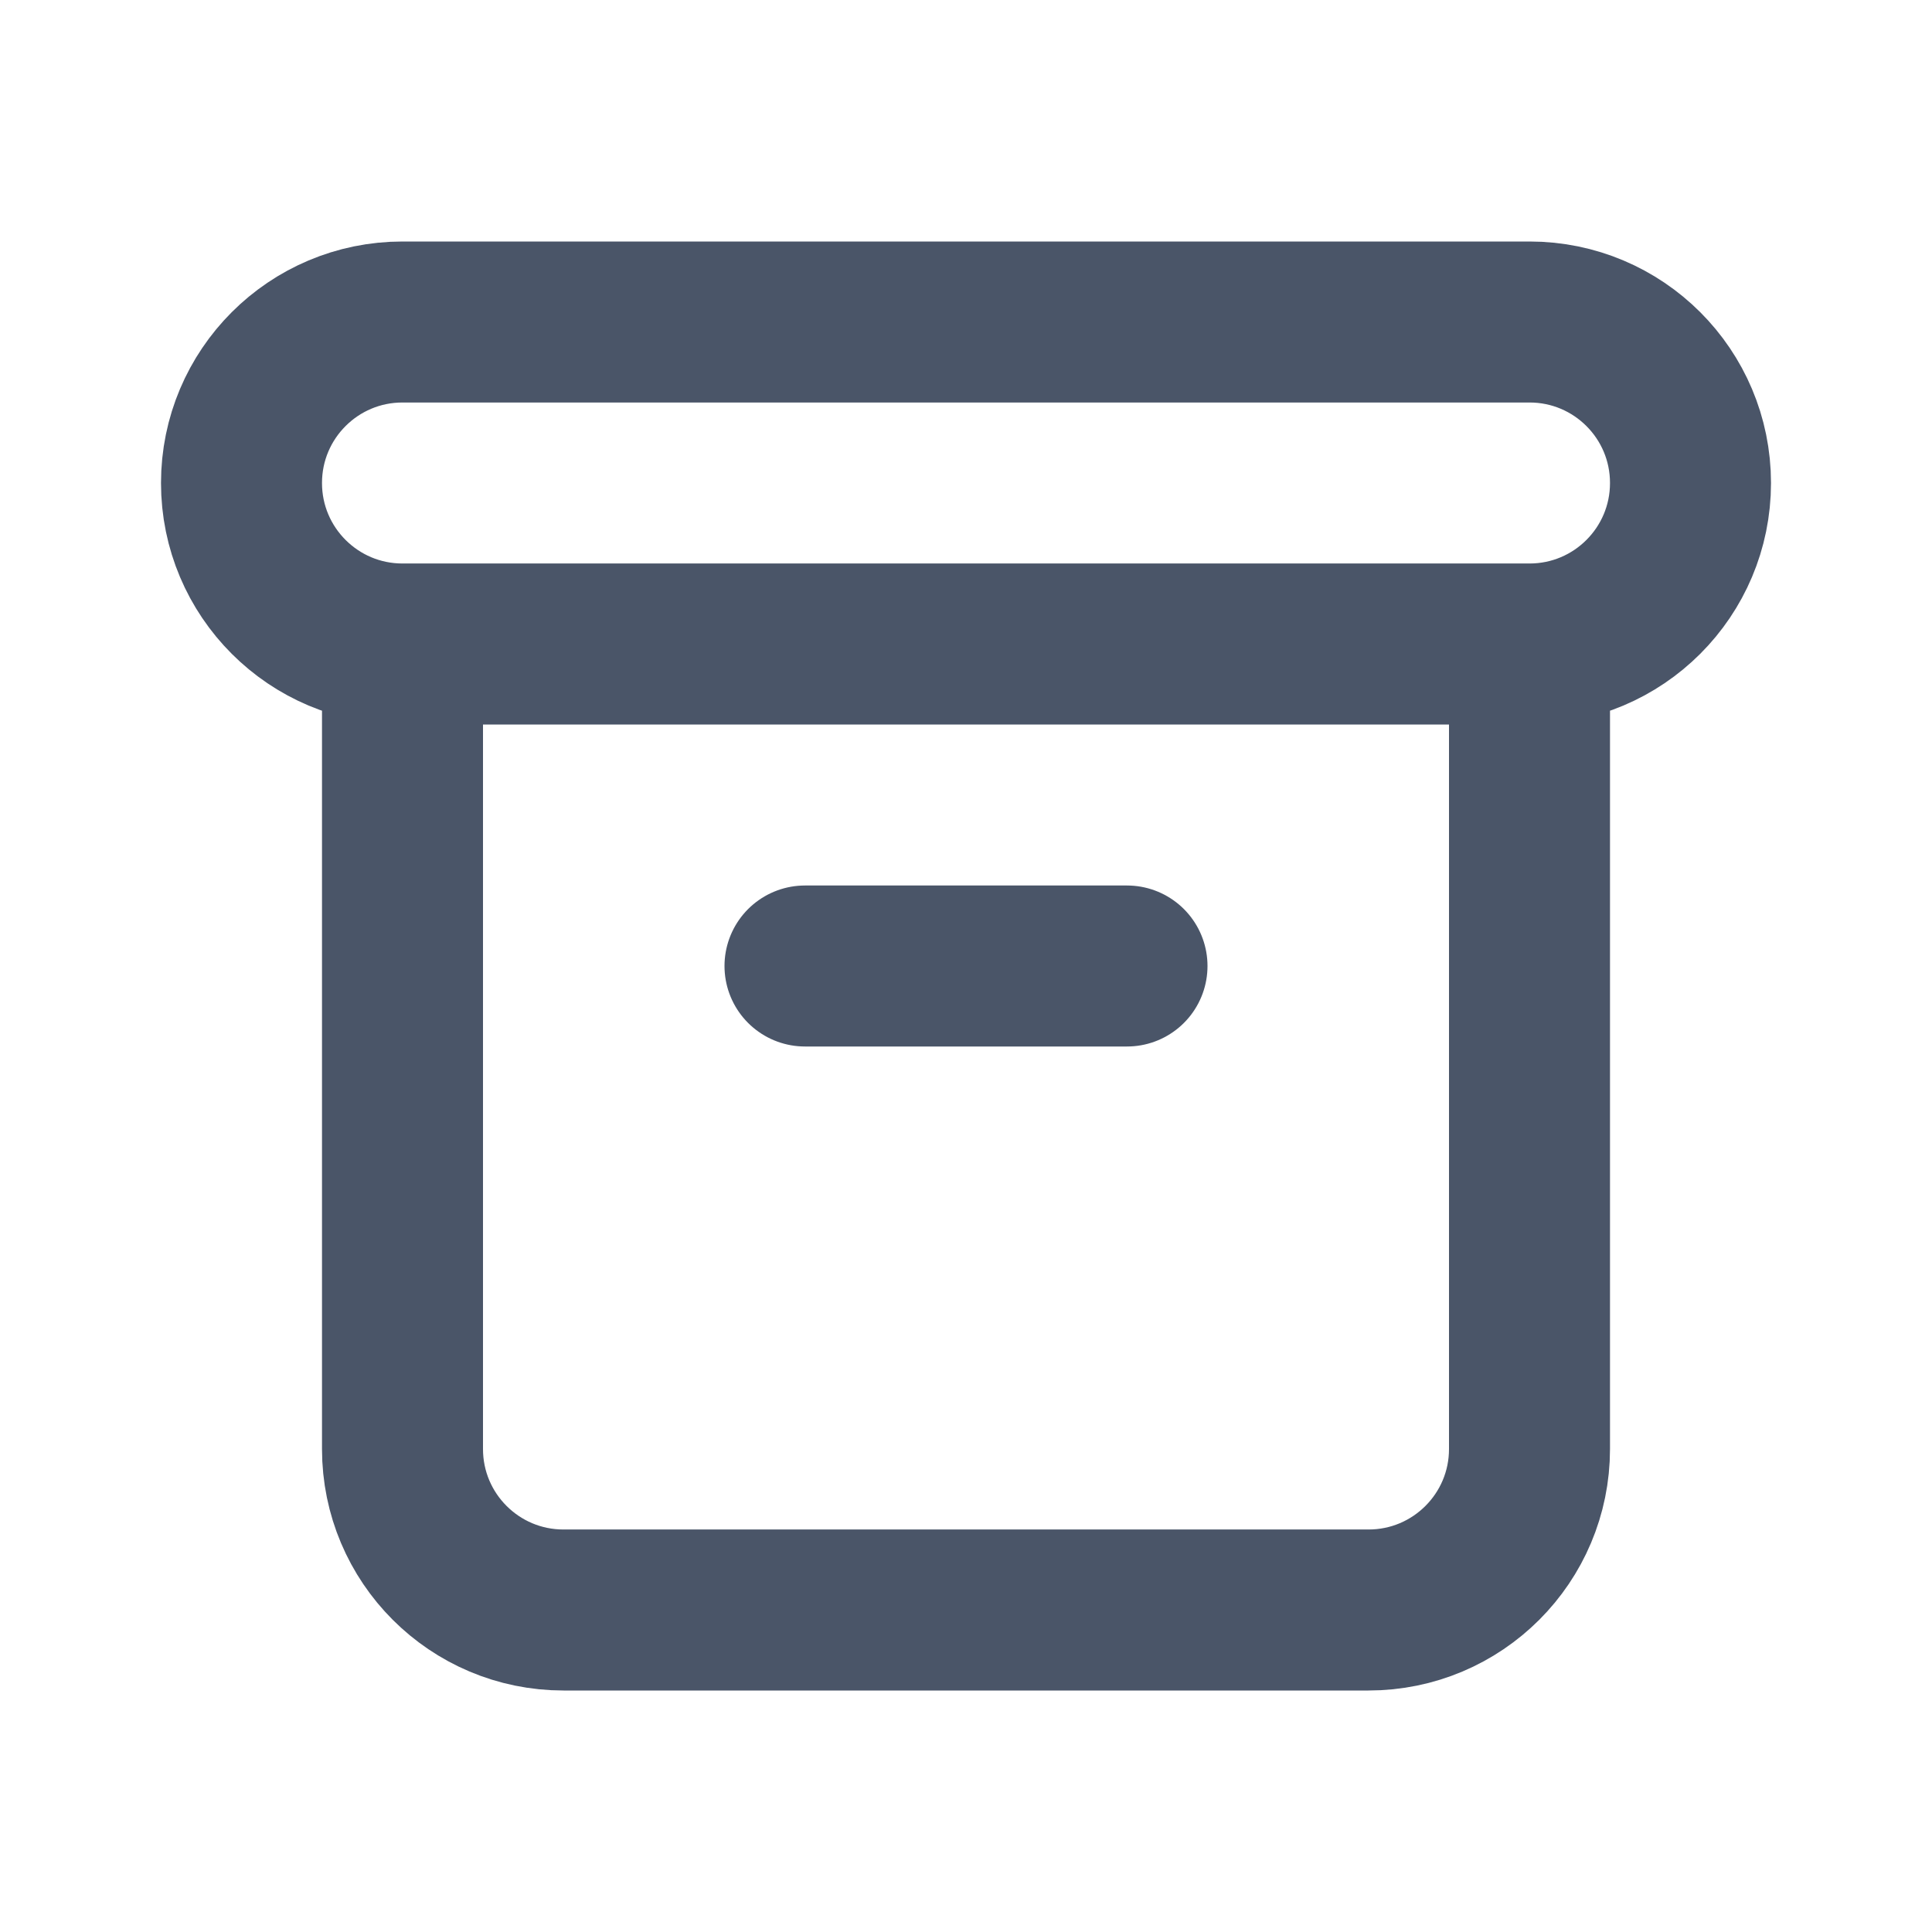
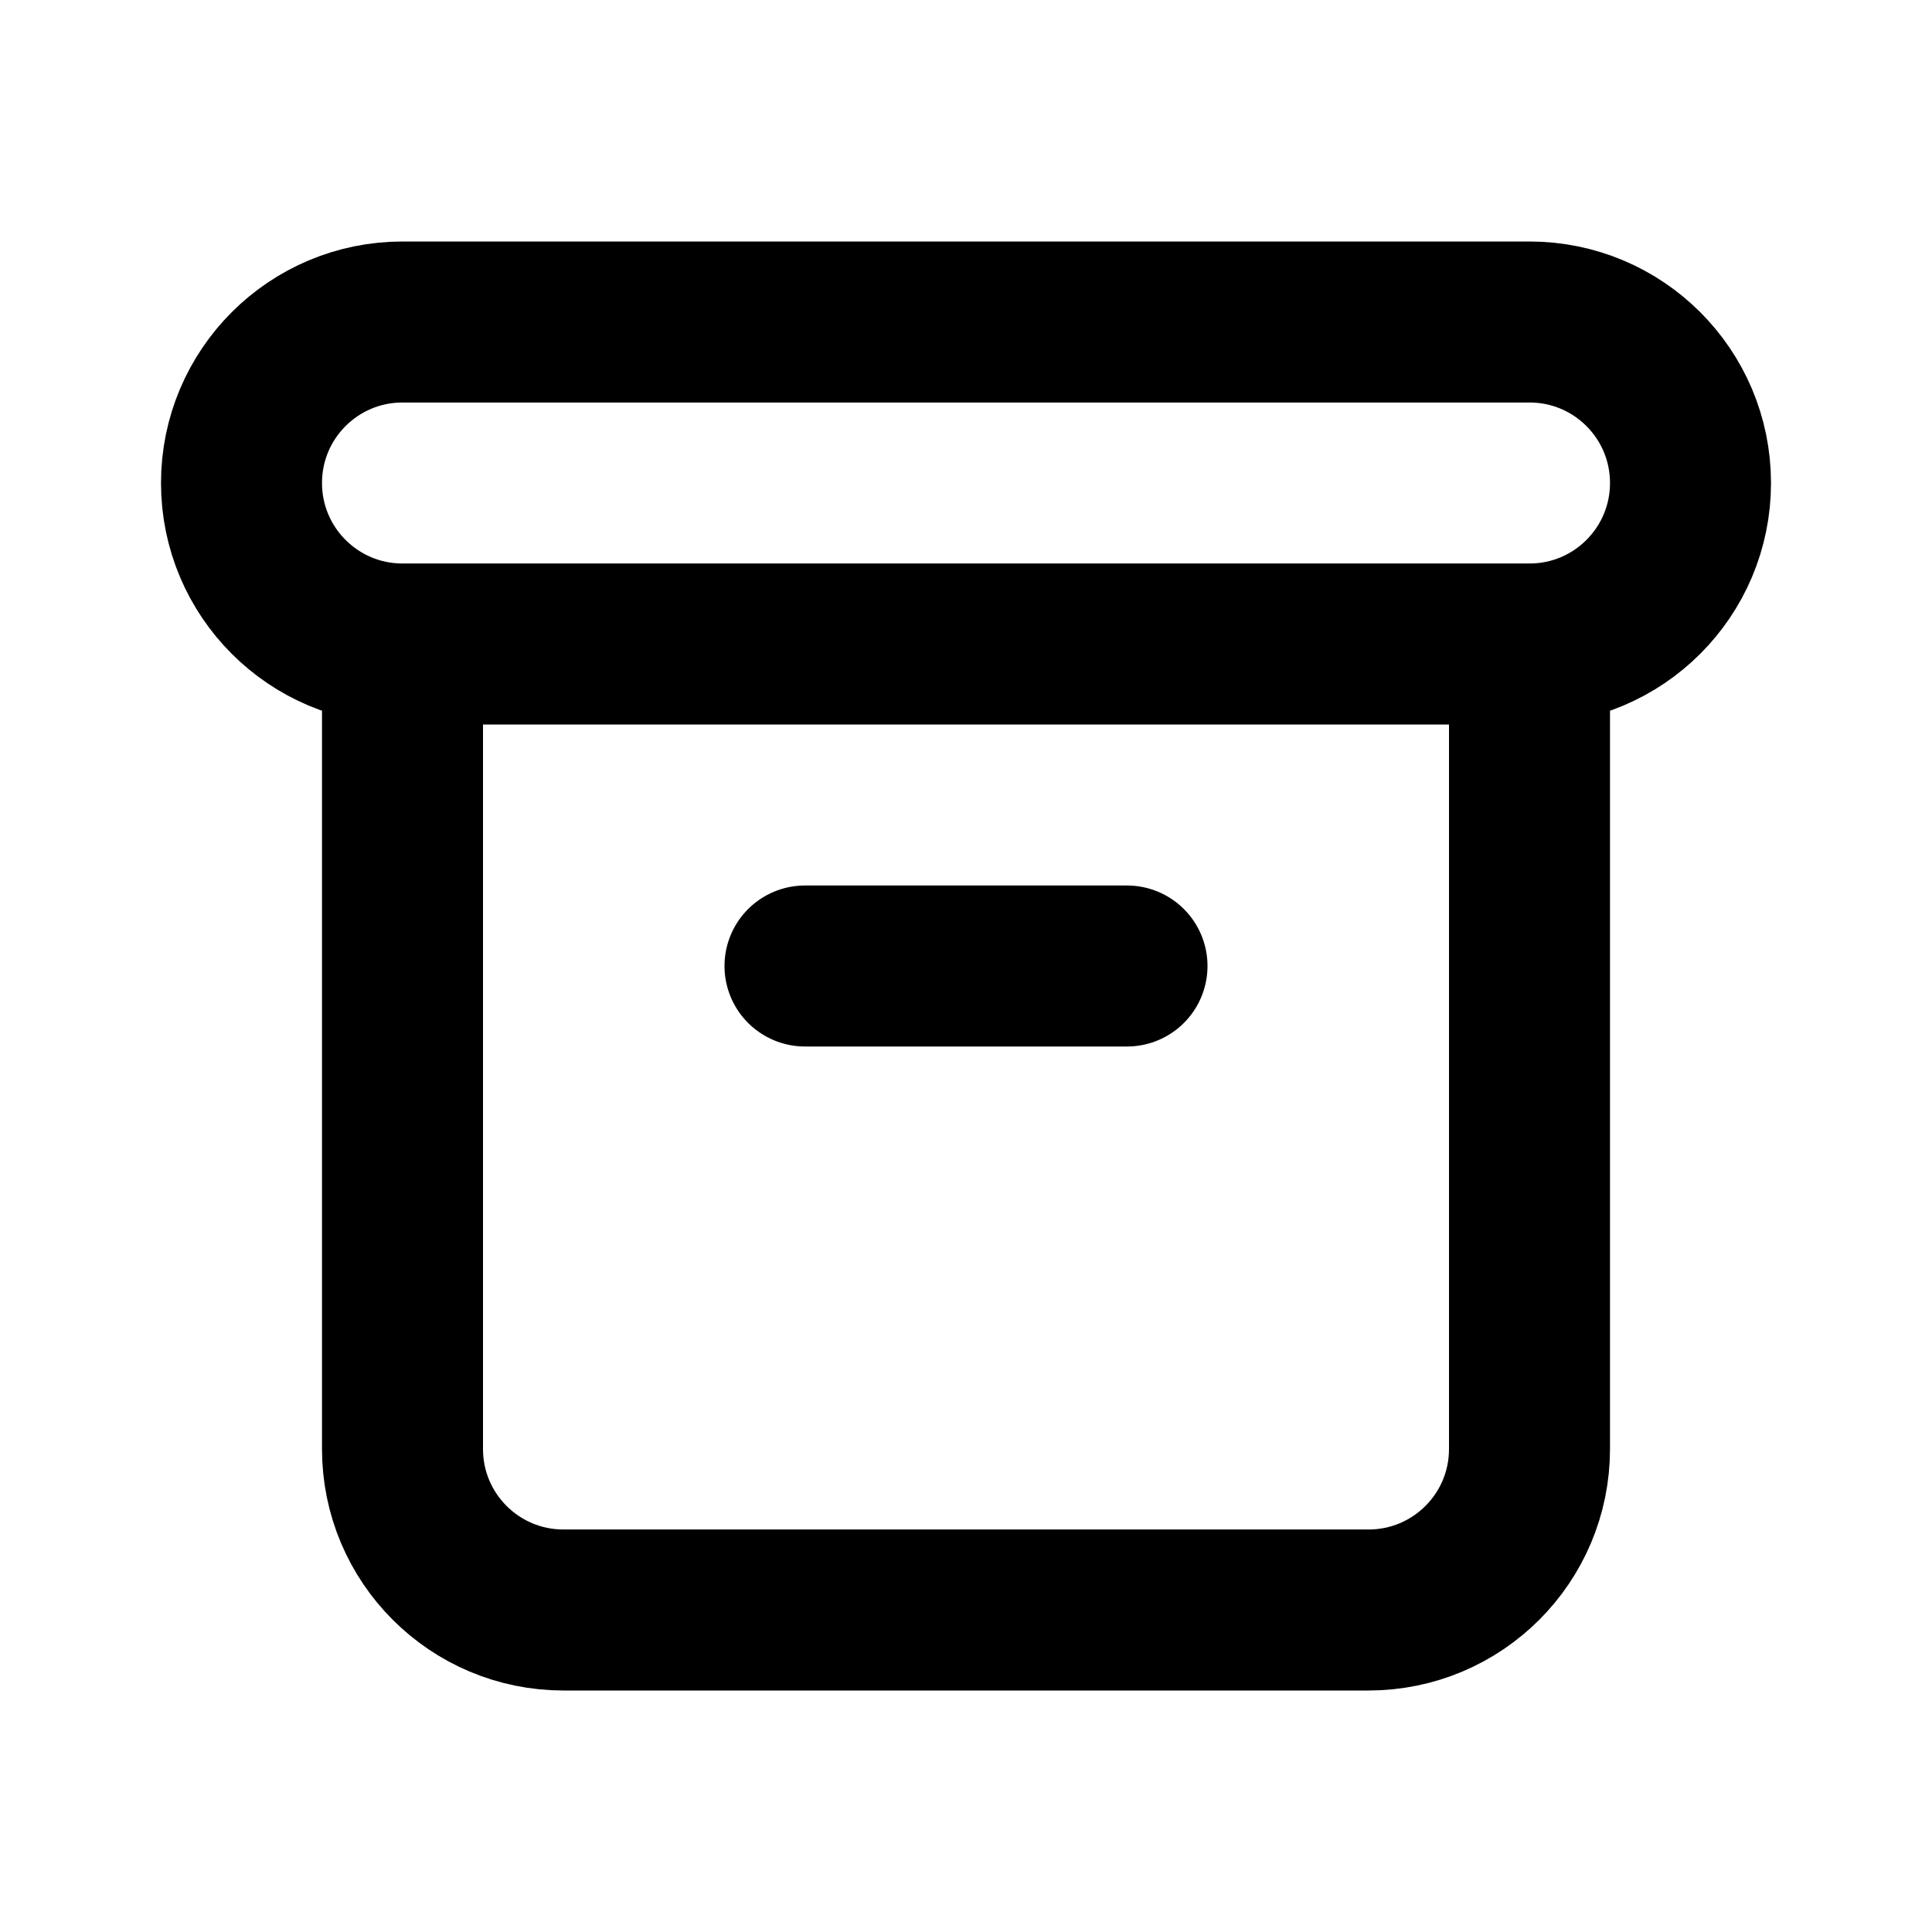
<svg xmlns="http://www.w3.org/2000/svg" width="24" height="24" viewBox="0 0 24 24" fill="none">
-   <path d="M5 8H19M5 8C3.895 8 3 7.105 3 6C3 4.895 3.895 4 5 4H19C20.105 4 21 4.895 21 6C21 7.105 20.105 8 19 8M5 8L5 18C5 19.105 5.895 20 7 20H17C18.105 20 19 19.105 19 18V8M10 12H14" stroke="#4A5568" stroke-width="2" stroke-linecap="round" stroke-linejoin="round" />
+   <path d="M5 8H19M5 8C3.895 8 3 7.105 3 6C3 4.895 3.895 4 5 4H19C20.105 4 21 4.895 21 6C21 7.105 20.105 8 19 8M5 8L5 18C5 19.105 5.895 20 7 20H17C18.105 20 19 19.105 19 18V8M10 12H14" stroke="currentColor" stroke-width="2" stroke-linecap="round" stroke-linejoin="round" />
</svg>
